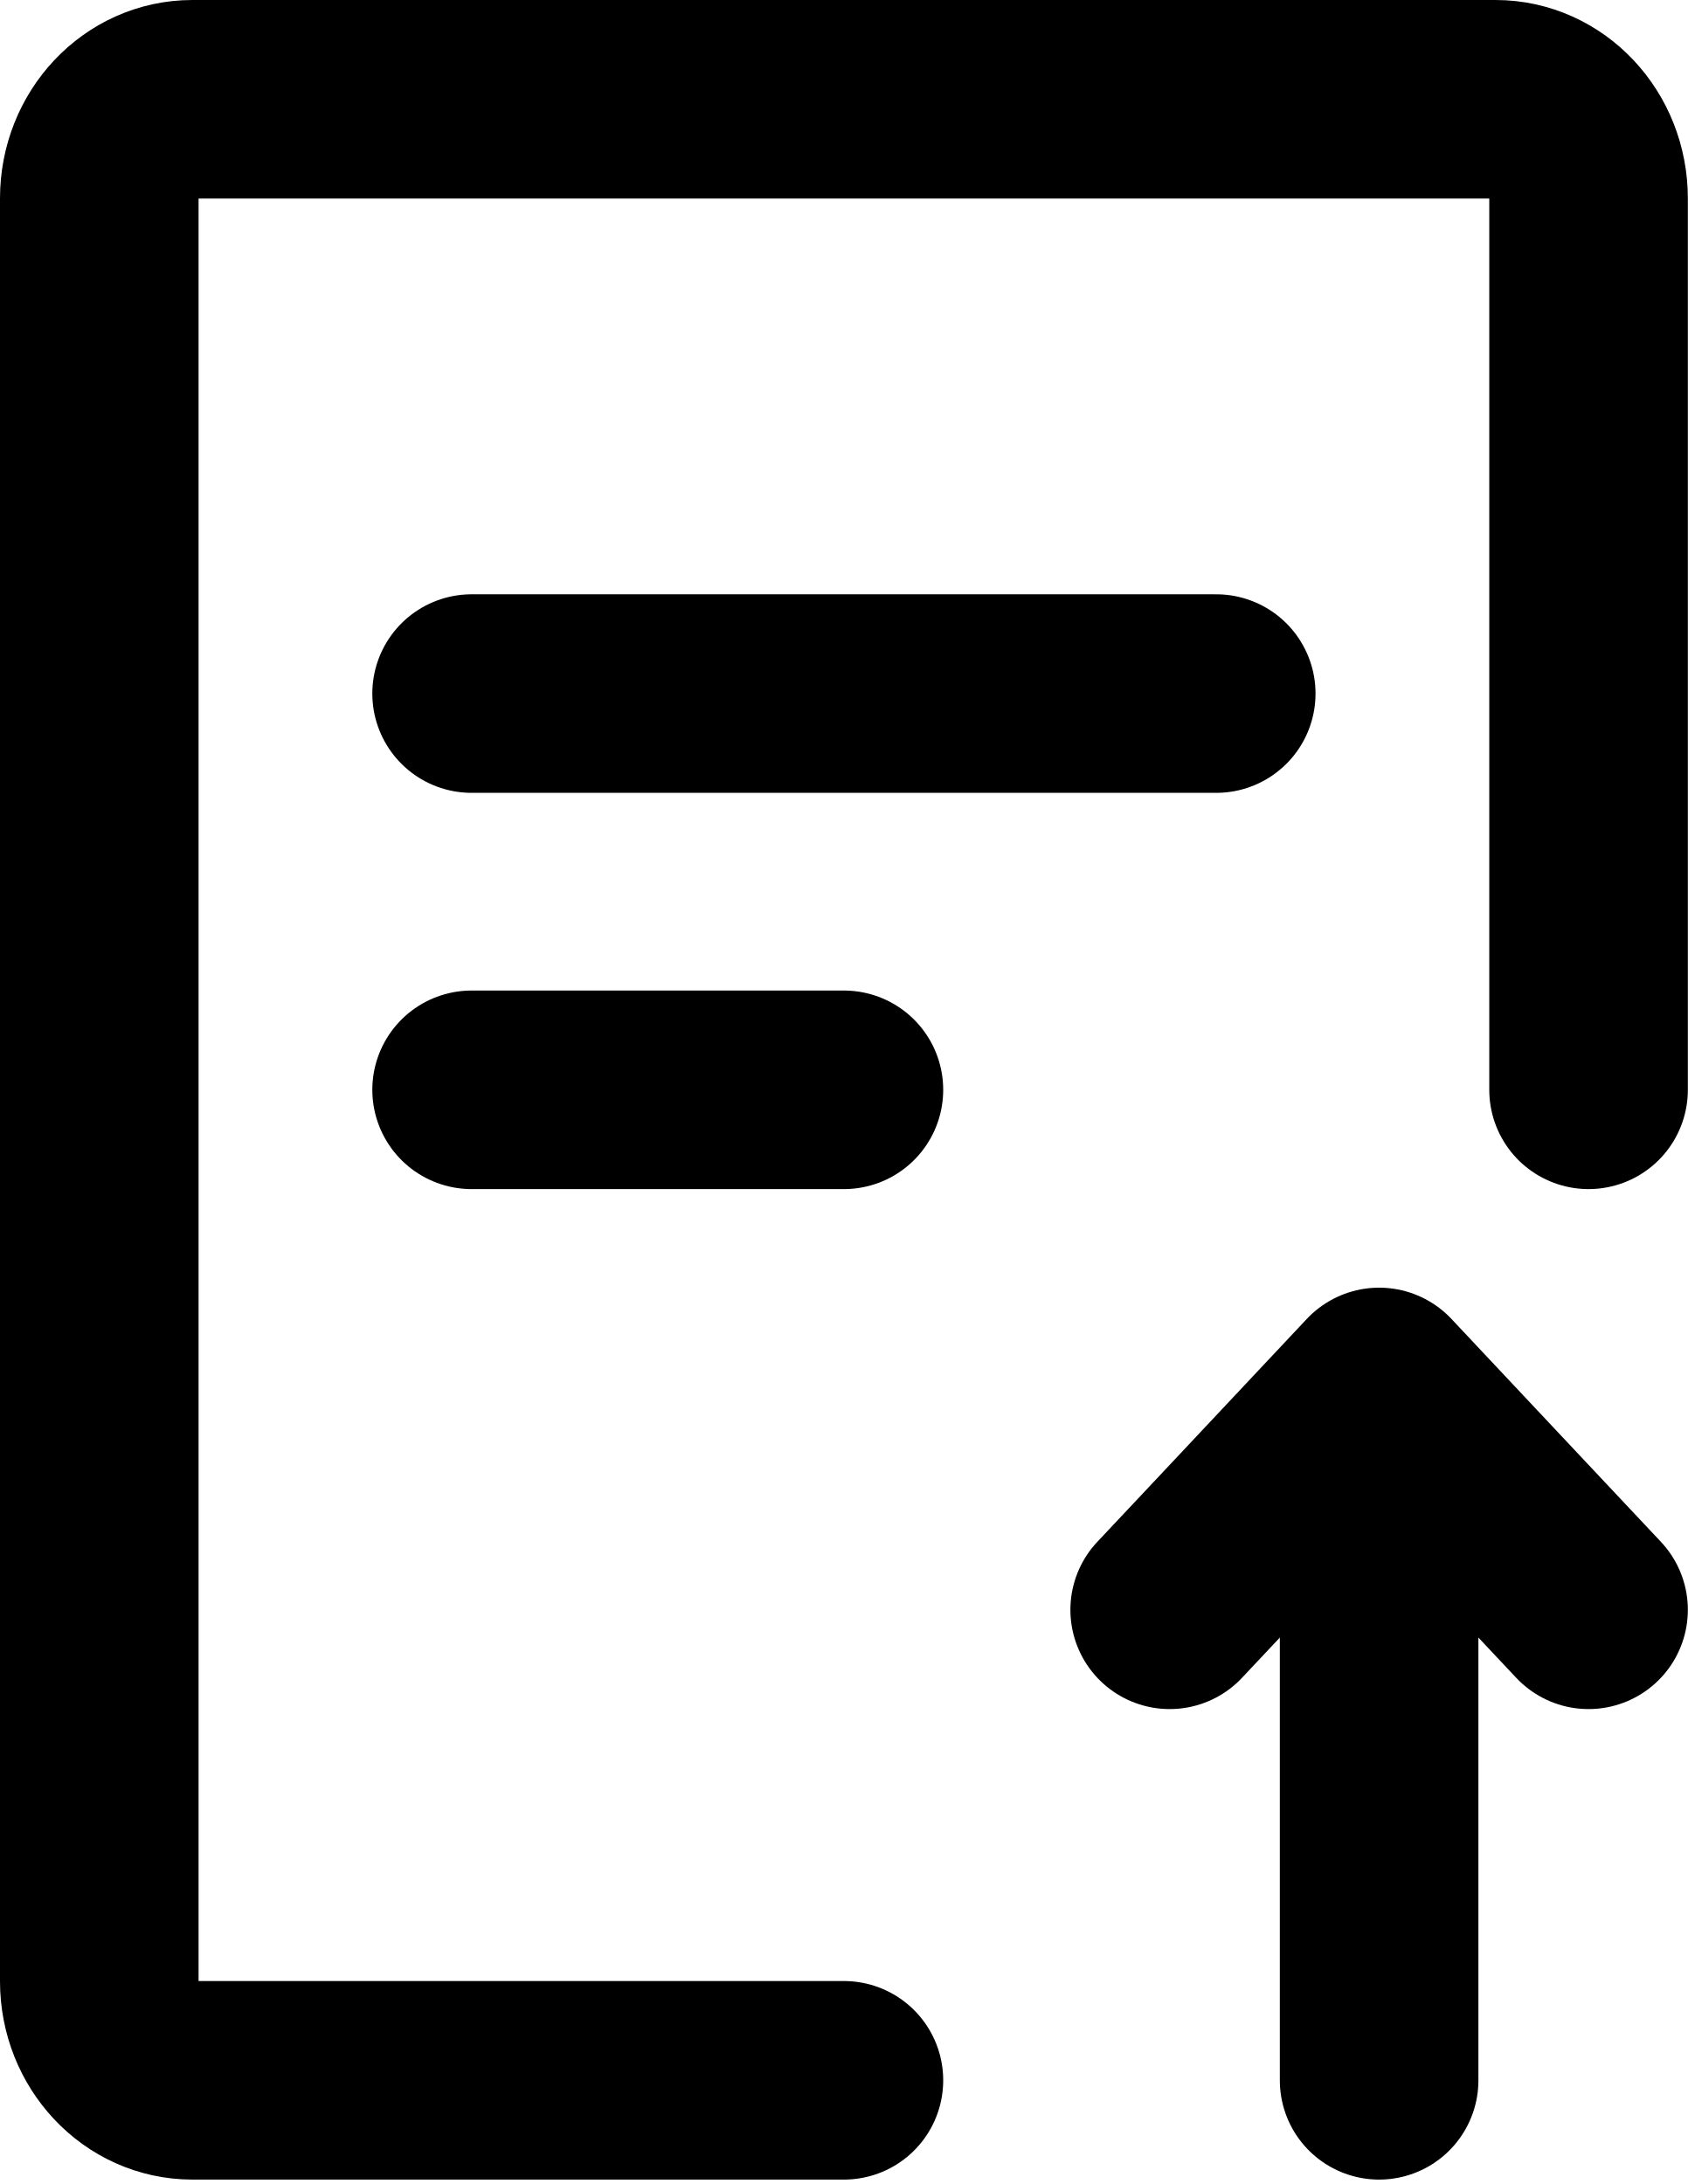
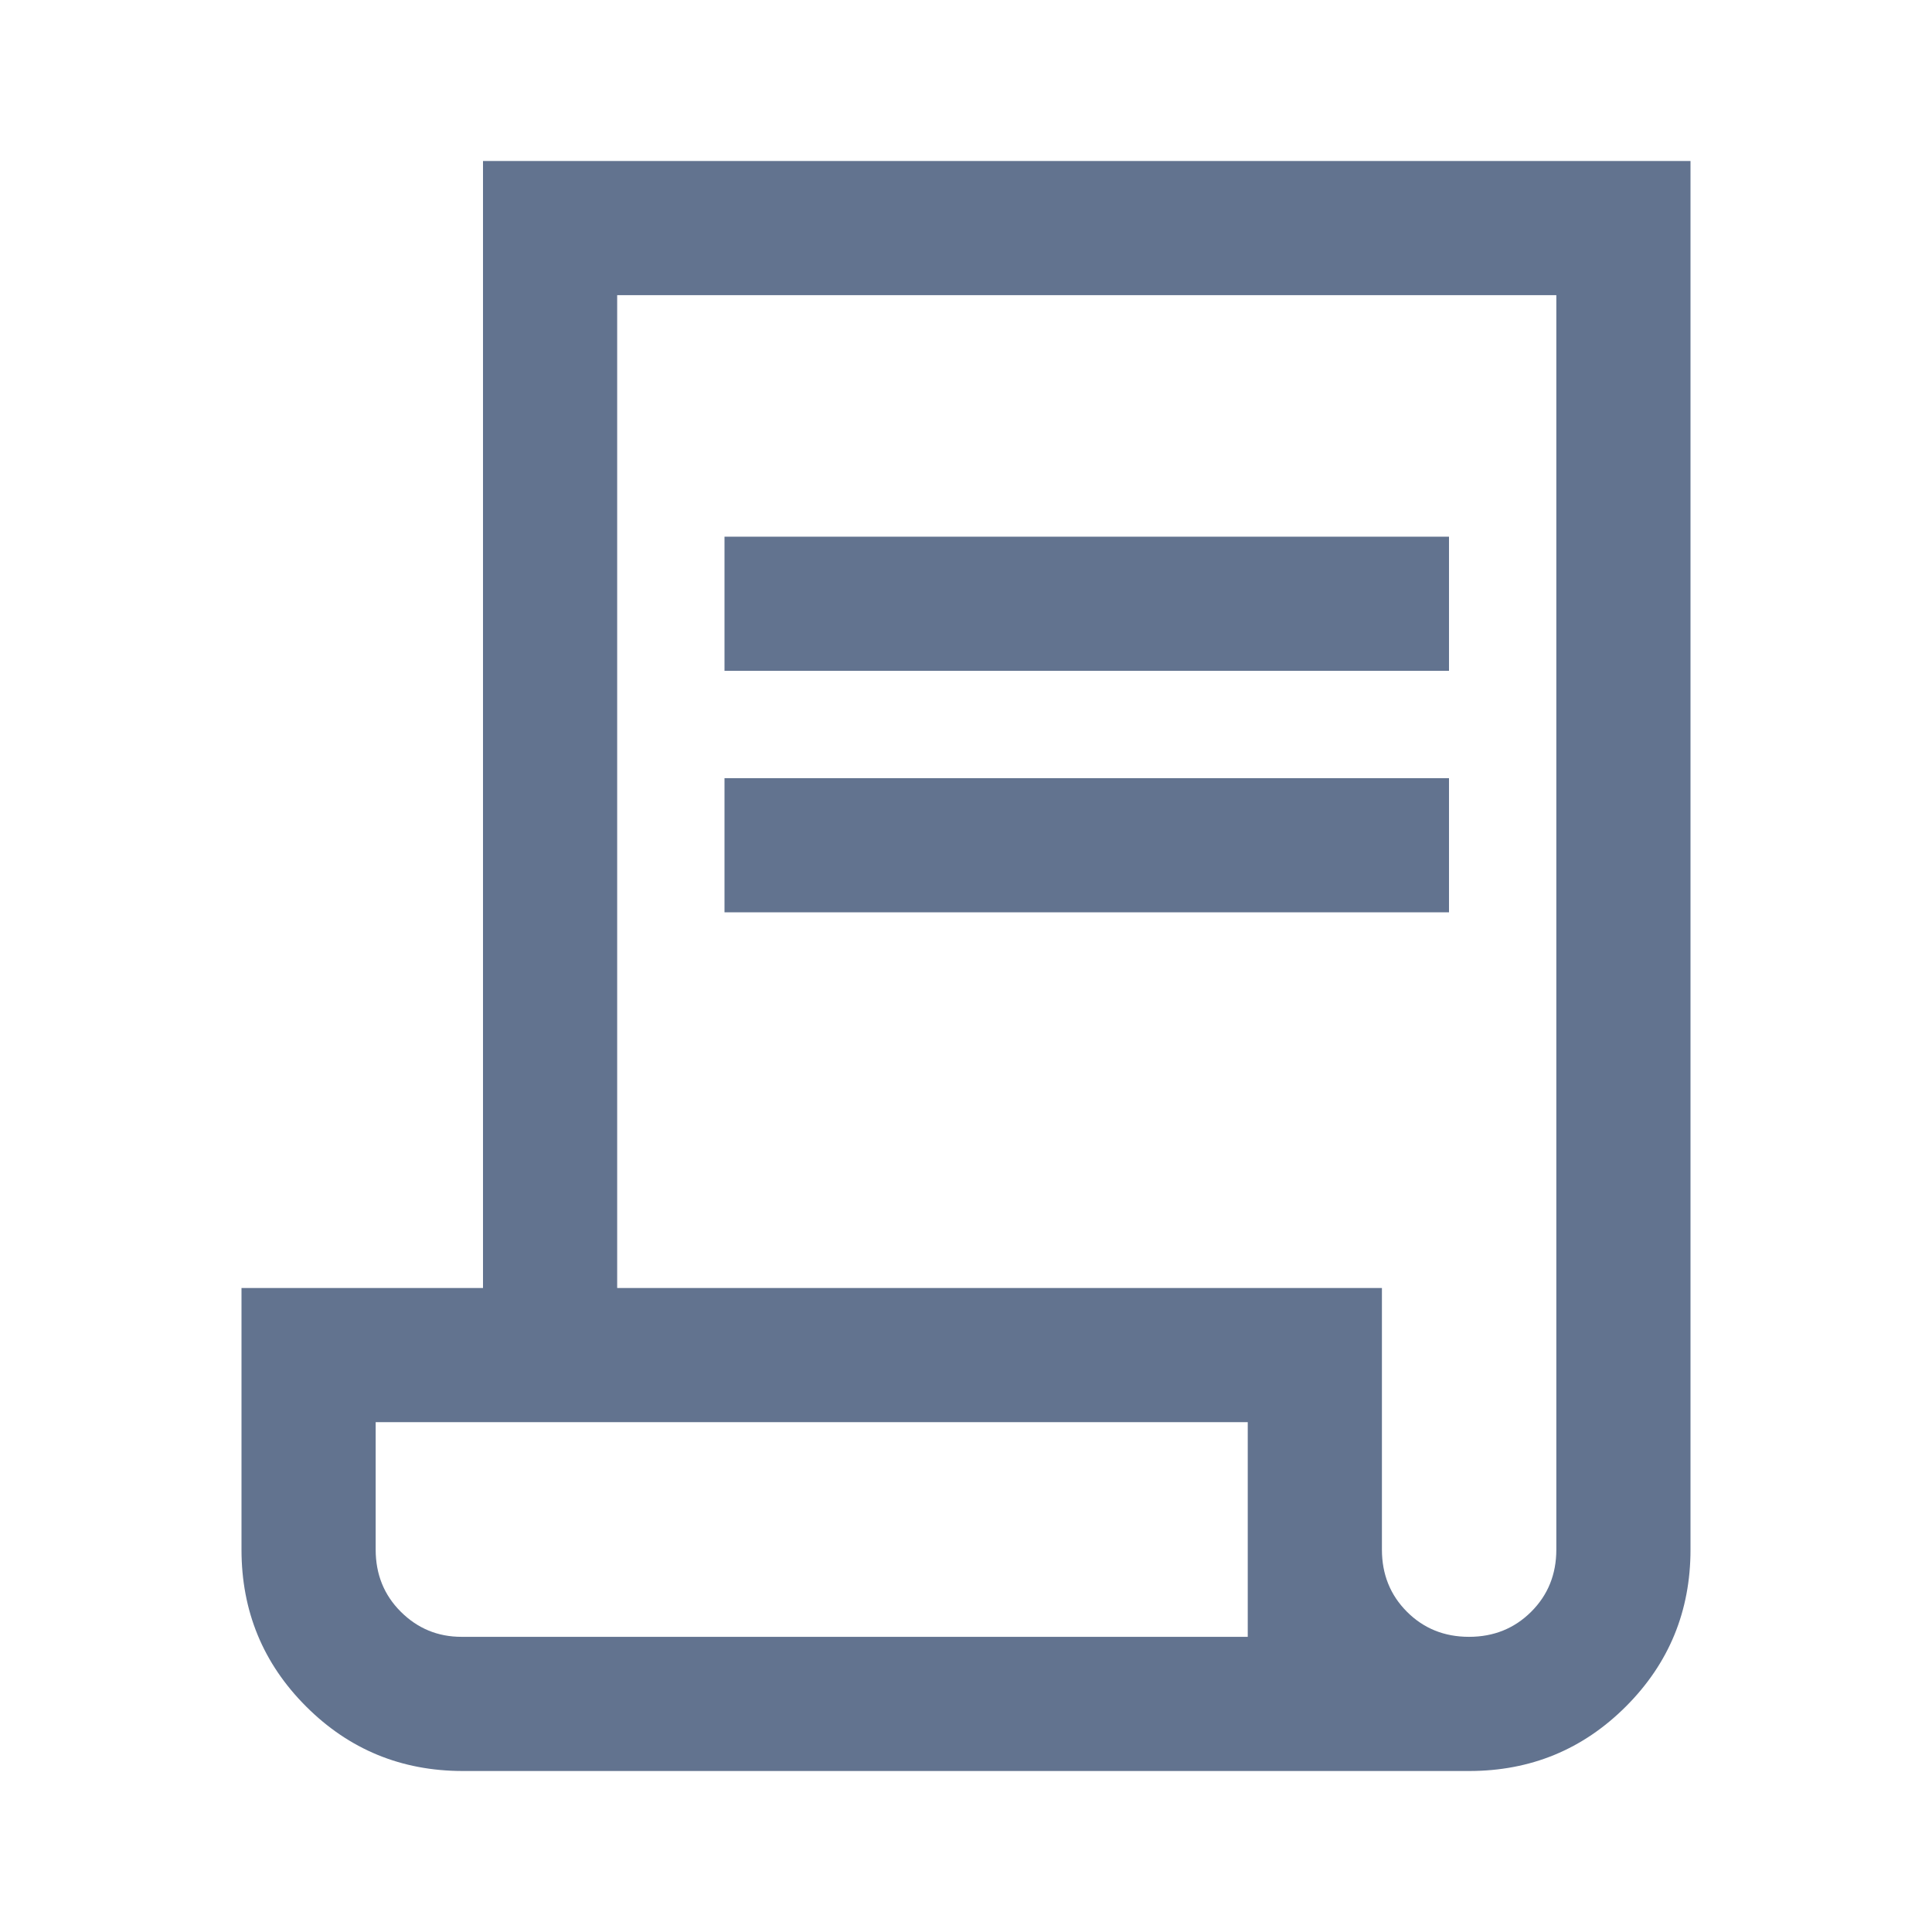
- <svg xmlns="http://www.w3.org/2000/svg" width="34" height="44" viewBox="0 0 34 44" fill="none">
-   <path d="M17 41.911H3.875C2.839 41.911 2 41.018 2 39.916V3.996C2 2.893 2.839 2 3.875 2H30.125C31.161 2 32 2.893 32 3.996V21.956" stroke="currentColor" stroke-width="4" stroke-linecap="round" stroke-linejoin="round" />
-   <path d="M27.781 41.911V28.94" stroke="currentColor" stroke-width="4" stroke-linecap="round" stroke-linejoin="round" />
-   <path d="M23.562 32.432L24.969 30.936L27.781 27.942L30.594 30.936L32 32.432" stroke="currentColor" stroke-width="4" stroke-linecap="round" stroke-linejoin="round" />
-   <path d="M9.5 13.973H24.5" stroke="currentColor" stroke-width="4" stroke-linecap="round" />
-   <path d="M9.5 21.956H17" stroke="currentColor" stroke-width="4" stroke-linecap="round" />
+ <svg xmlns="http://www.w3.org/2000/svg" height="40px" viewBox="0 -960 960 960" width="40px" fill="#62738F">
+   <path d="M230-80q-45.83 0-77.92-32.08Q120-144.17 120-190v-130h120v-560h600v690q0 45.83-32.08 77.92Q775.83-80 730-80H230Zm499.94-66.67q18.39 0 30.89-12.45 12.5-12.46 12.5-30.88v-623.33H306.67V-320h380v130q0 18.42 12.44 30.88 12.44 12.45 30.83 12.45ZM360-626.67v-66.66h360v66.66H360Zm0 120v-66.66h360v66.66H360Zm-130.67 360H620v-106.66H186.67V-190q0 18.42 12.5 30.88 12.5 12.45 30.16 12.45Zm0 0h-42.66H620 229.33Z" />
</svg>
